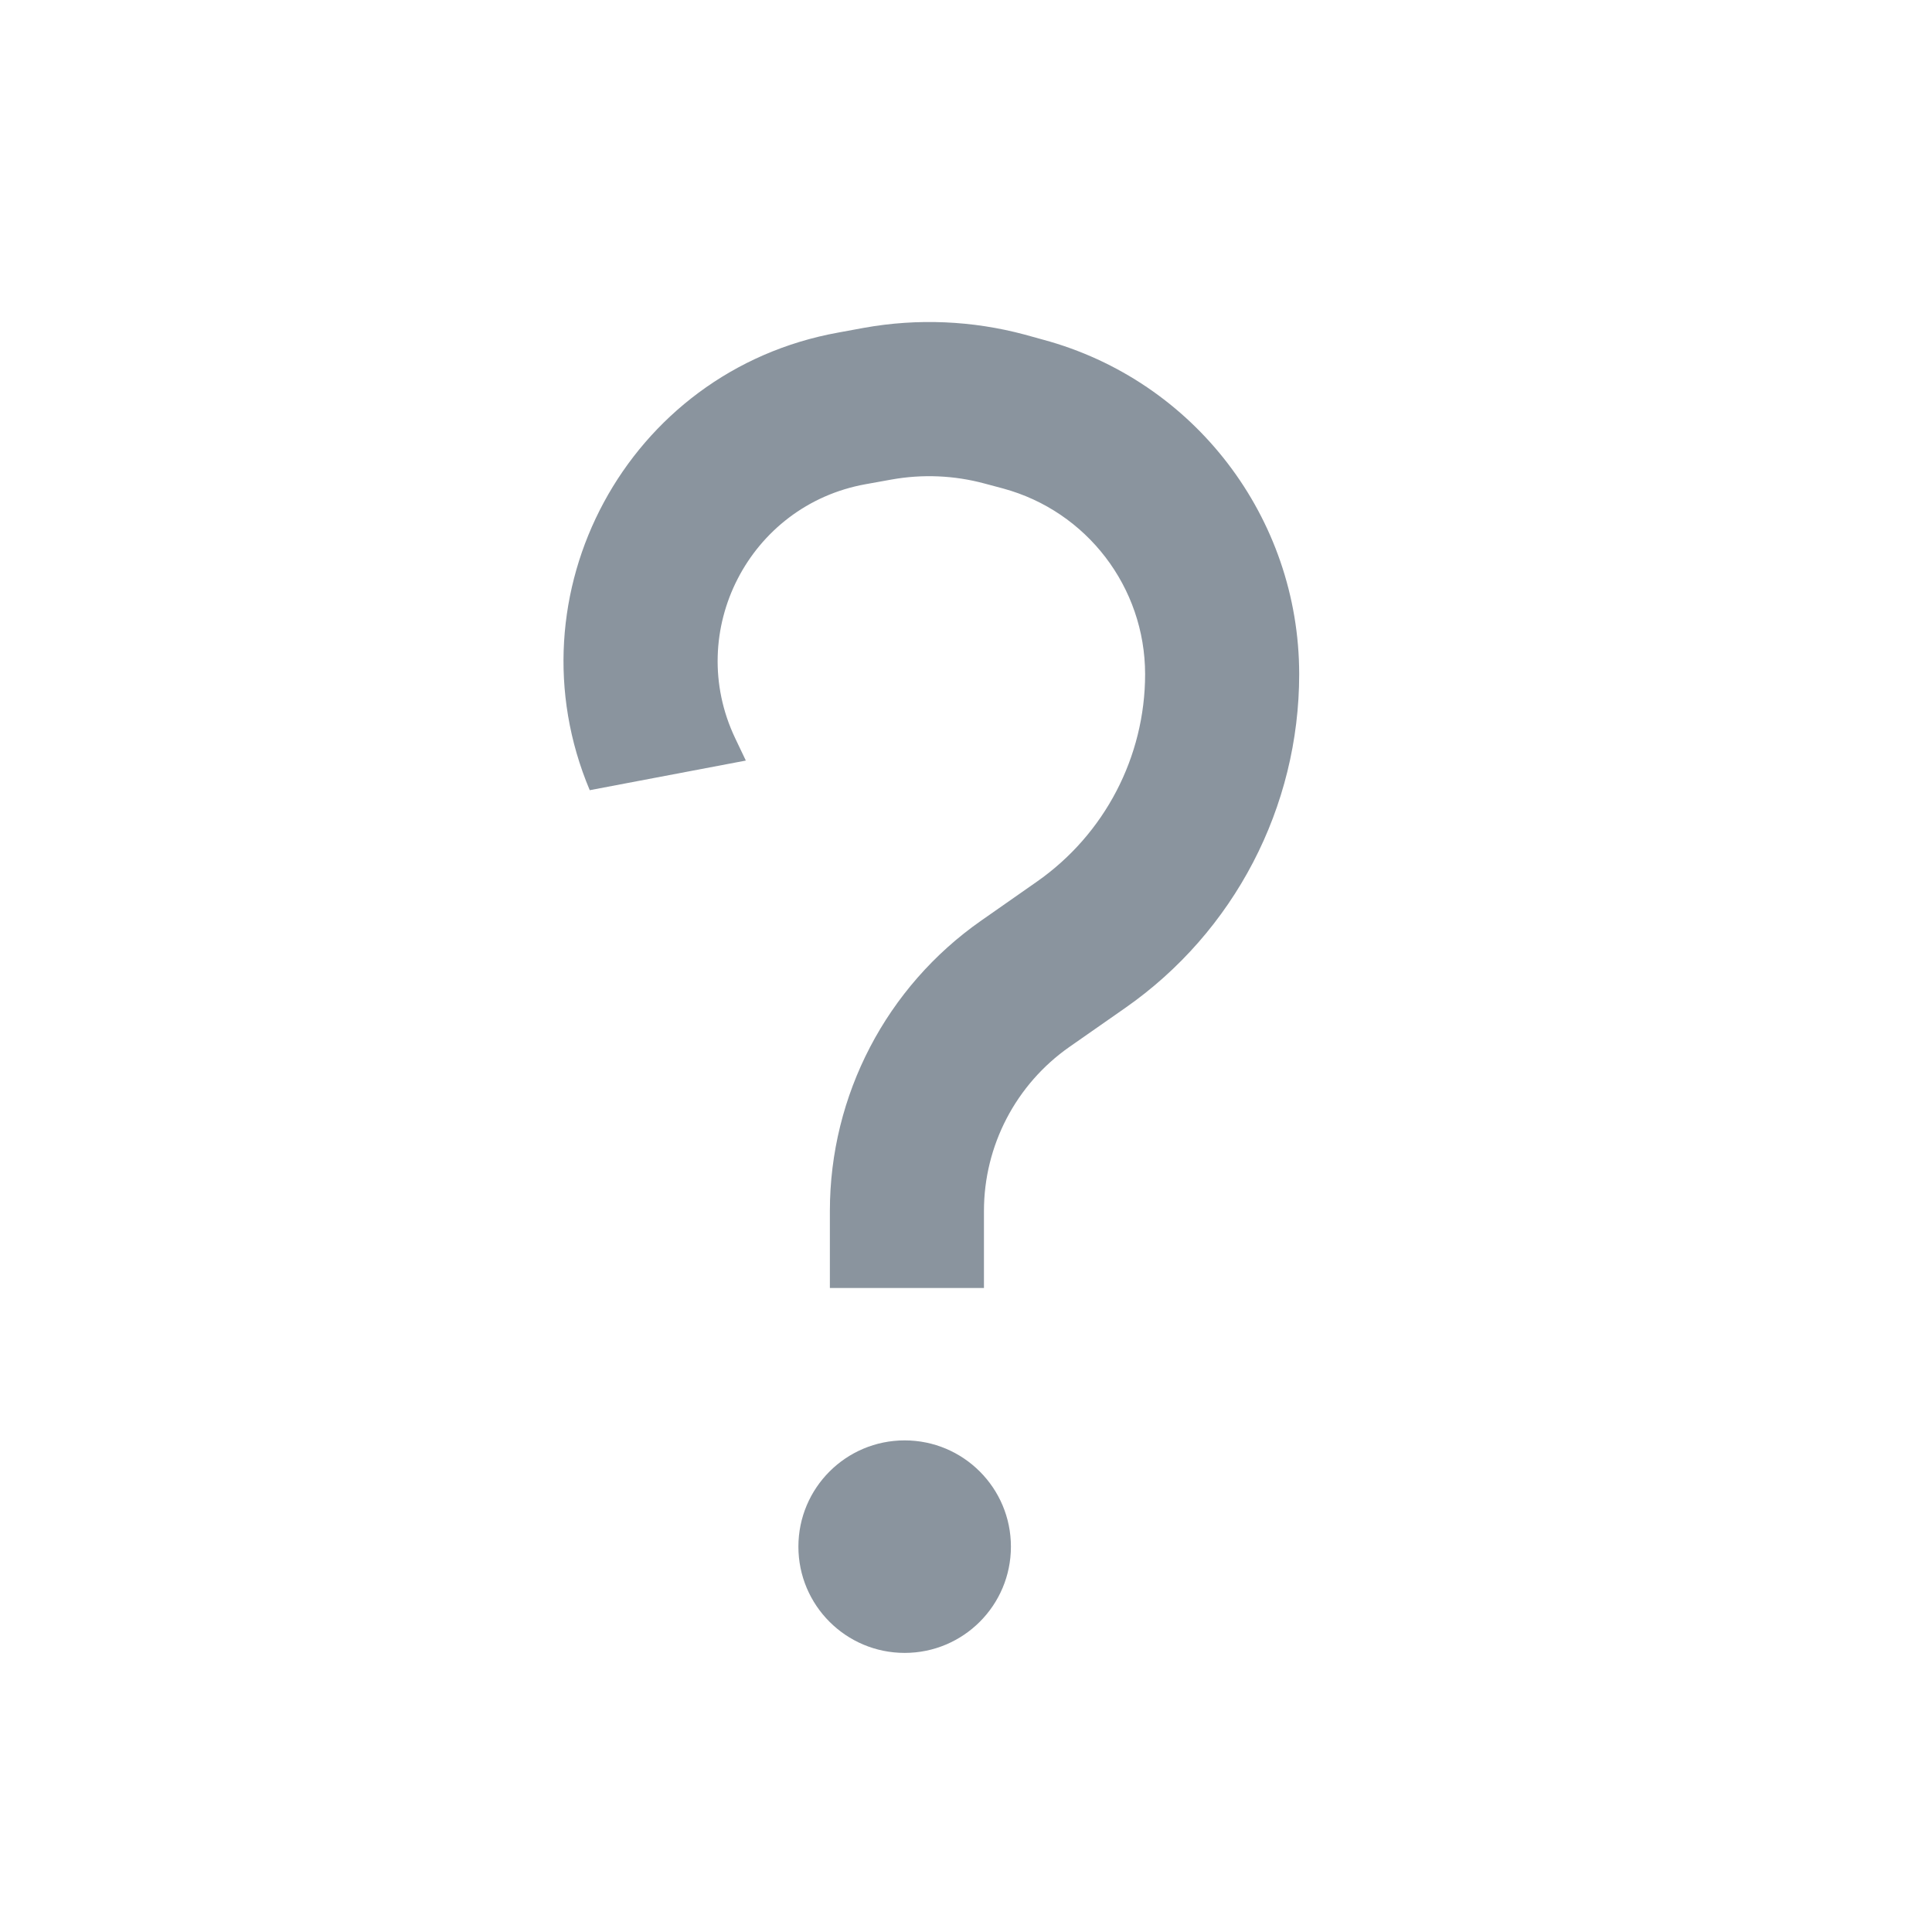
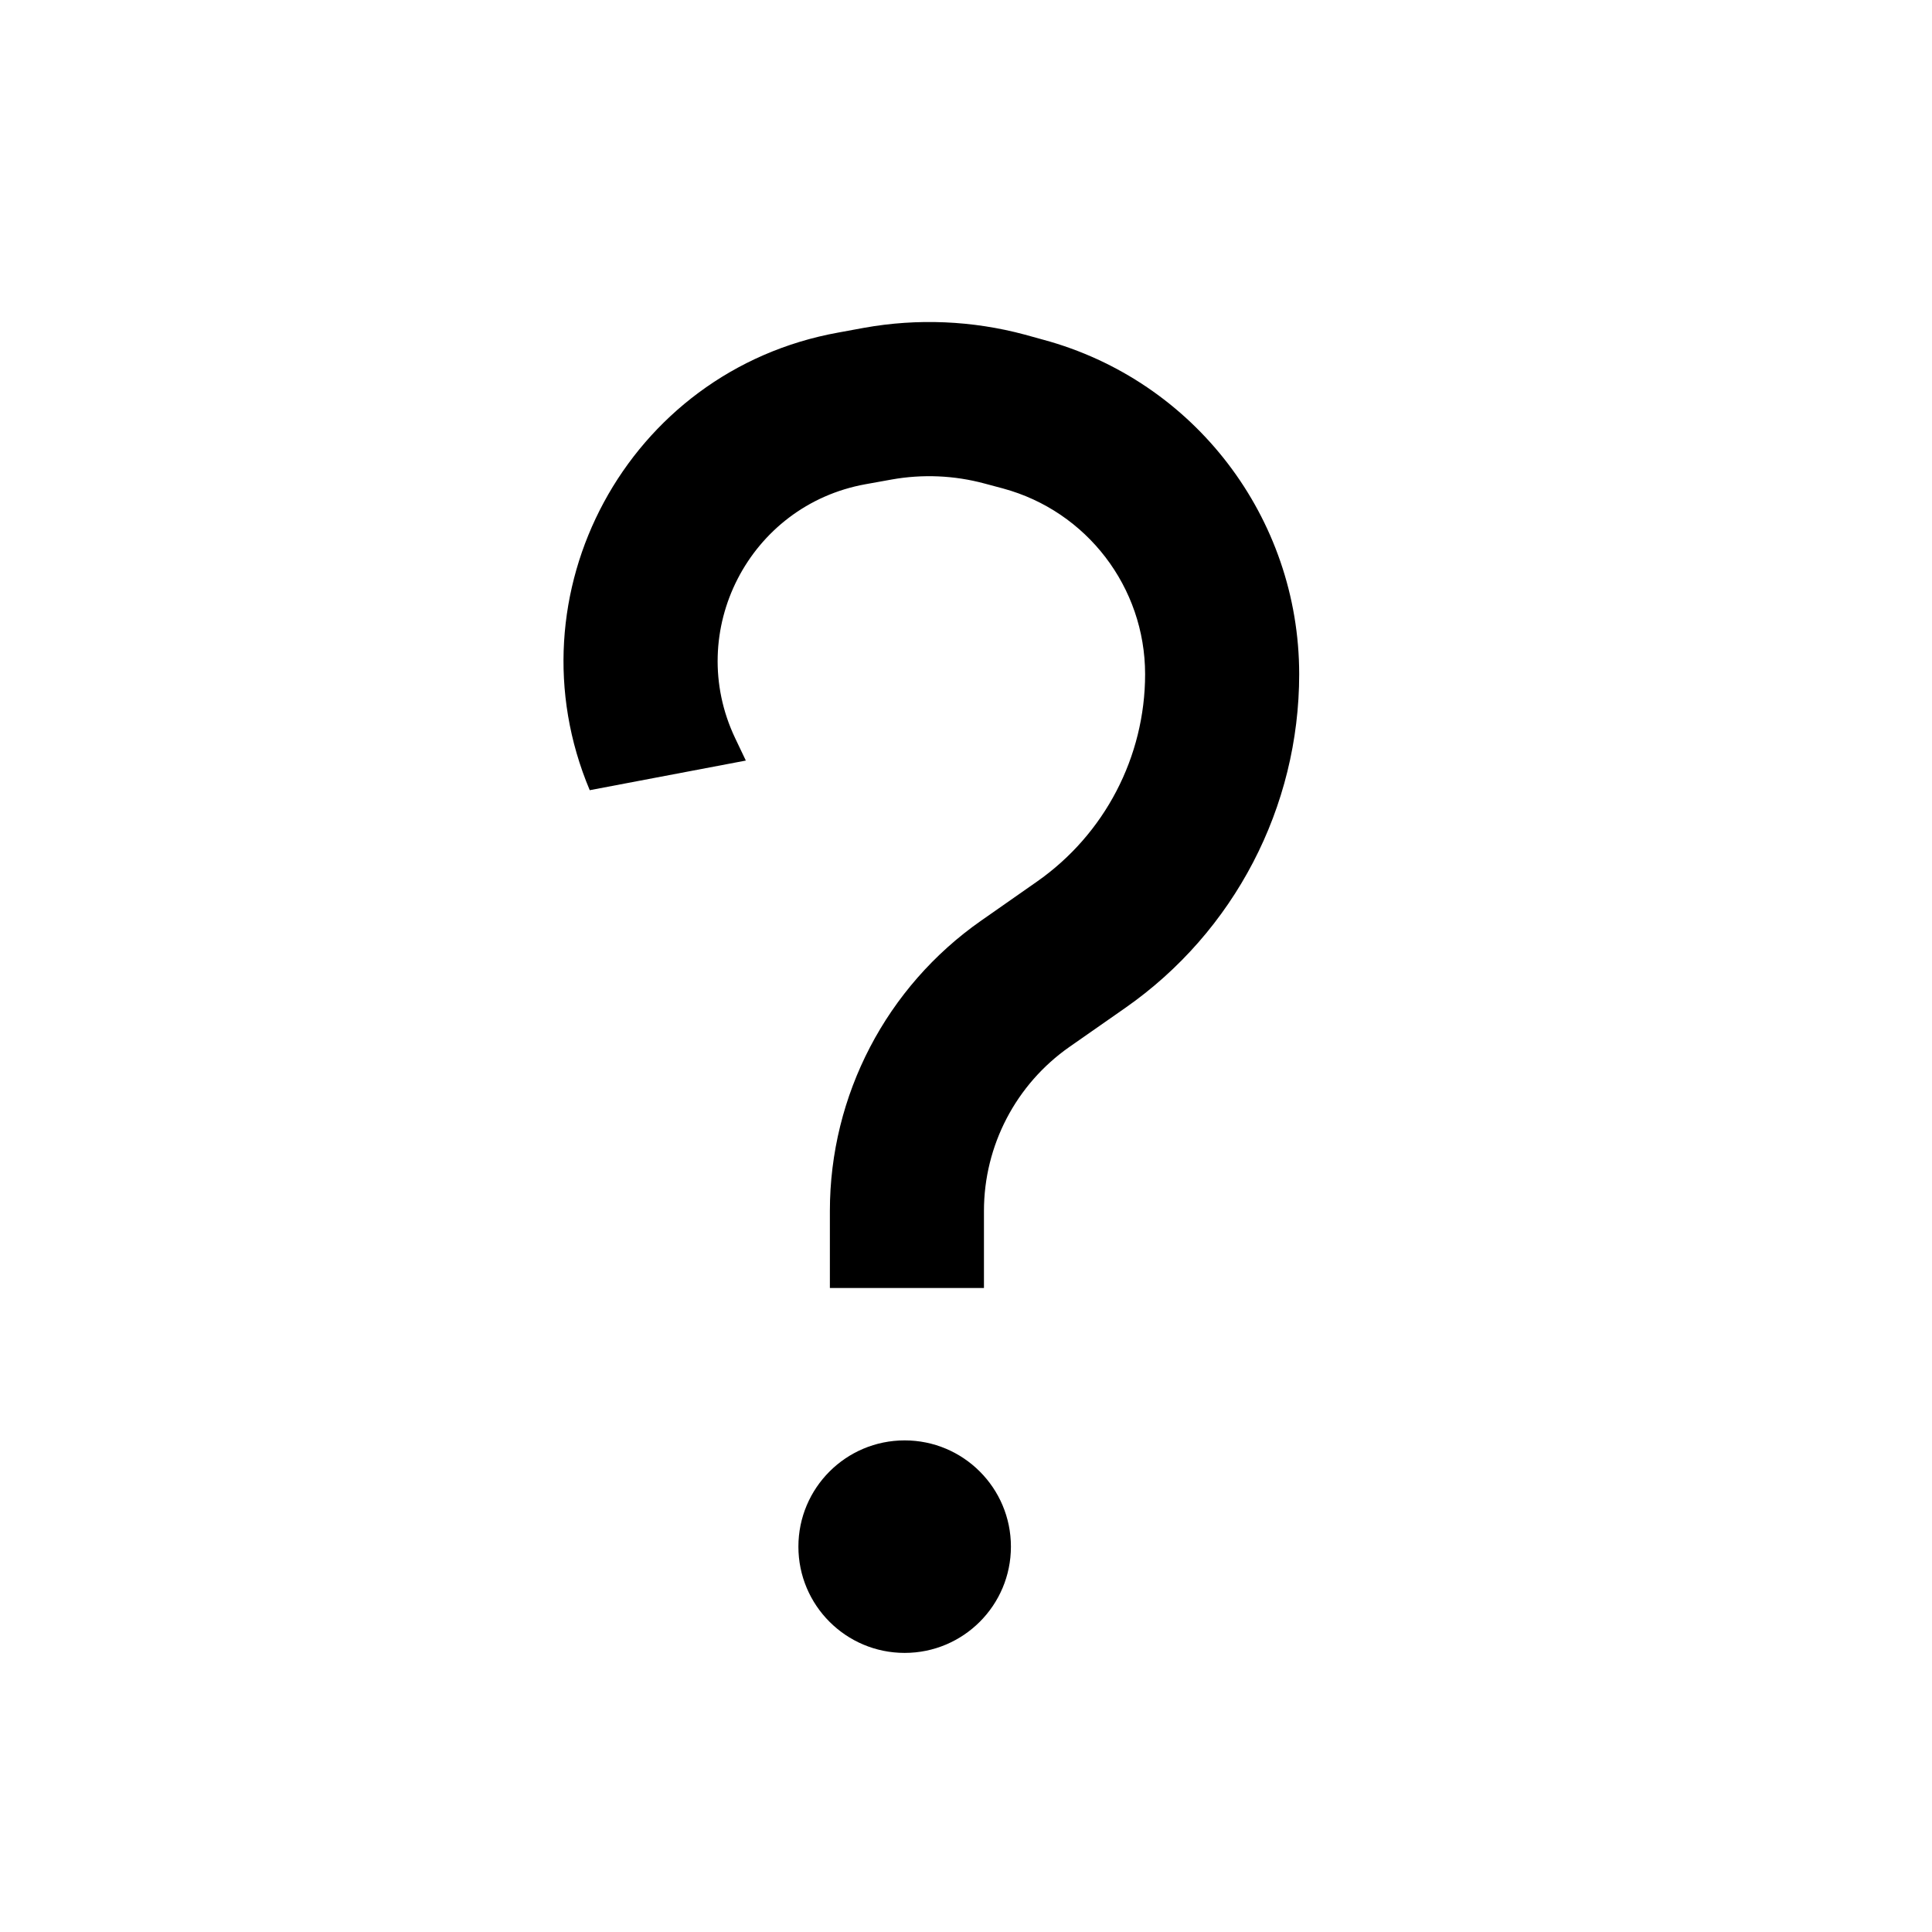
- <svg xmlns="http://www.w3.org/2000/svg" width="24" height="24" viewBox="0 0 24 24" fill="none">
-   <circle cx="11.238" cy="19.213" r="1.32" fill="#8A949E" />
-   <path d="M10.735 4.072C11.398 3.953 12.081 3.982 12.731 4.157L12.959 4.22C14.836 4.727 16.138 6.431 16.139 8.374C16.139 10.026 15.333 11.575 13.978 12.521L13.285 13.005C12.62 13.47 12.223 14.231 12.223 15.043V16H10.309V15.043C10.309 13.606 11.011 12.259 12.189 11.436L12.881 10.952C13.722 10.364 14.225 9.401 14.225 8.374C14.224 7.295 13.501 6.35 12.46 6.068L12.232 6.007C11.855 5.905 11.46 5.888 11.075 5.957L10.753 6.015C9.306 6.275 8.501 7.84 9.132 9.169L9.265 9.448L7.326 9.816C6.302 7.387 7.788 4.604 10.414 4.131L10.735 4.072Z" fill="#8A949E" />
+ <svg xmlns="http://www.w3.org/2000/svg" viewBox="0 0 24 24">
+   <circle cx="11.238" cy="19.213" r="1.32" fill="currentColor" />
+   <path d="M10.735 4.072C11.398 3.953 12.081 3.982 12.731 4.157L12.959 4.22C14.836 4.727 16.138 6.431 16.139 8.374C16.139 10.026 15.333 11.575 13.978 12.521L13.285 13.005C12.62 13.47 12.223 14.231 12.223 15.043V16H10.309V15.043C10.309 13.606 11.011 12.259 12.189 11.436L12.881 10.952C13.722 10.364 14.225 9.401 14.225 8.374C14.224 7.295 13.501 6.35 12.46 6.068L12.232 6.007C11.855 5.905 11.46 5.888 11.075 5.957L10.753 6.015C9.306 6.275 8.501 7.84 9.132 9.169L9.265 9.448L7.326 9.816C6.302 7.387 7.788 4.604 10.414 4.131L10.735 4.072Z" fill="currentColor" />
</svg>
